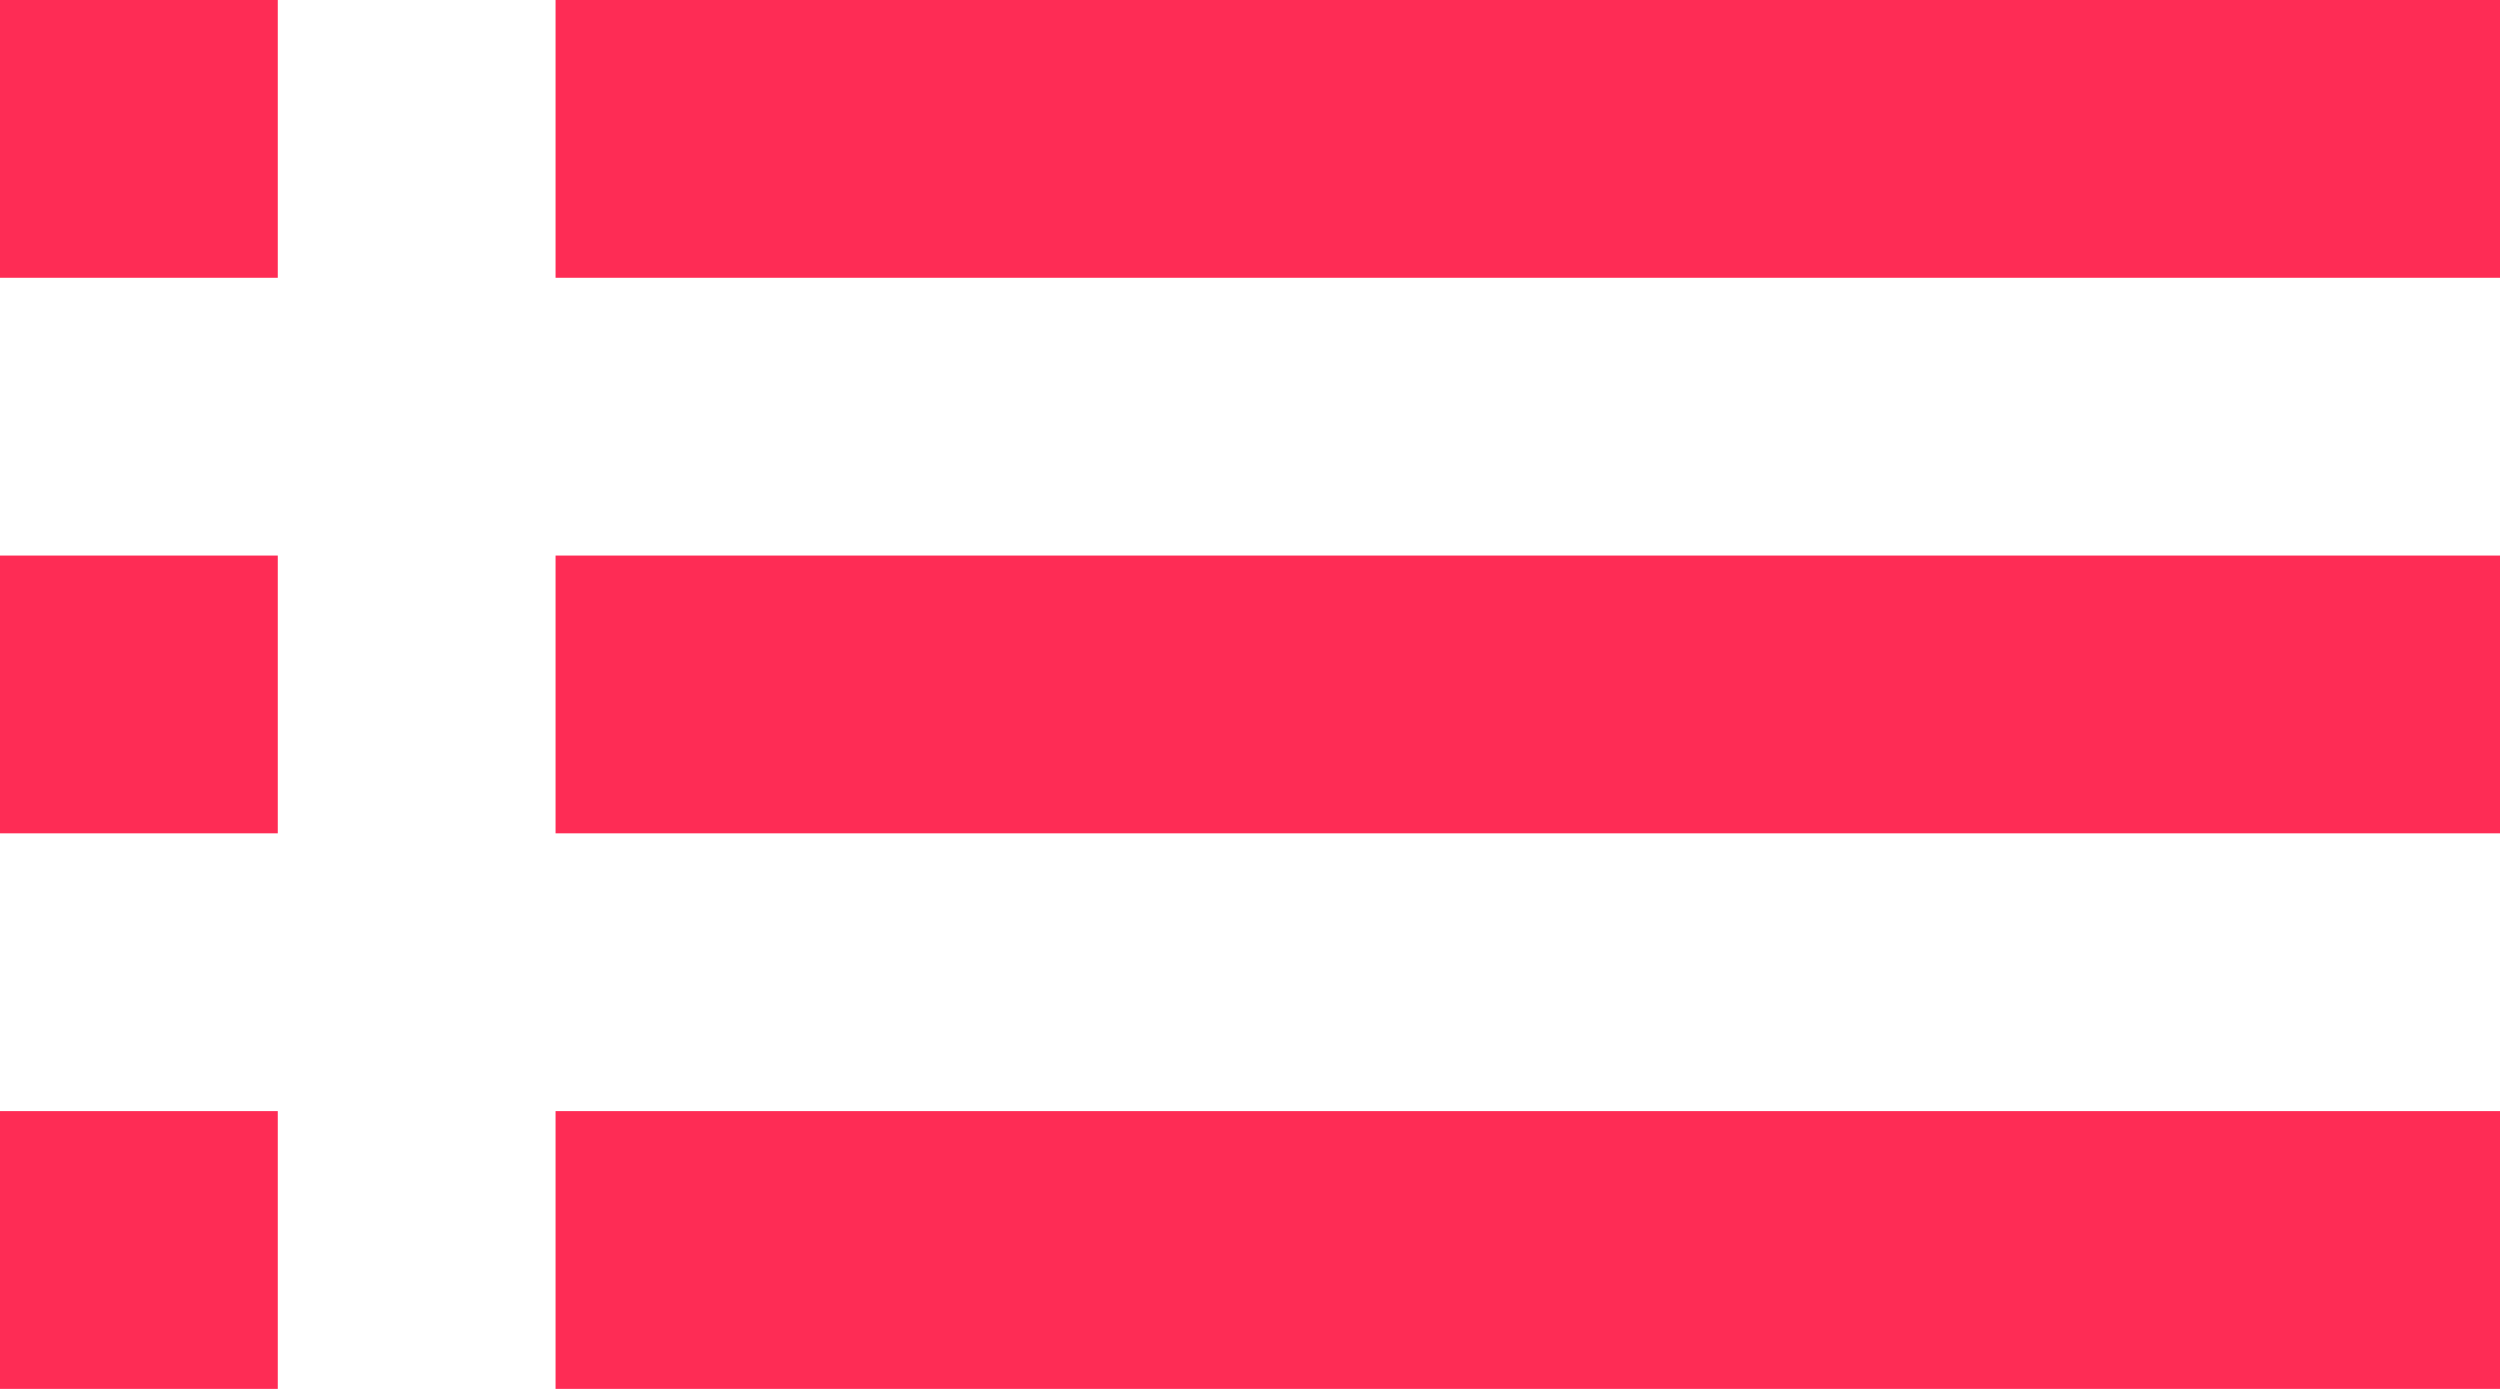
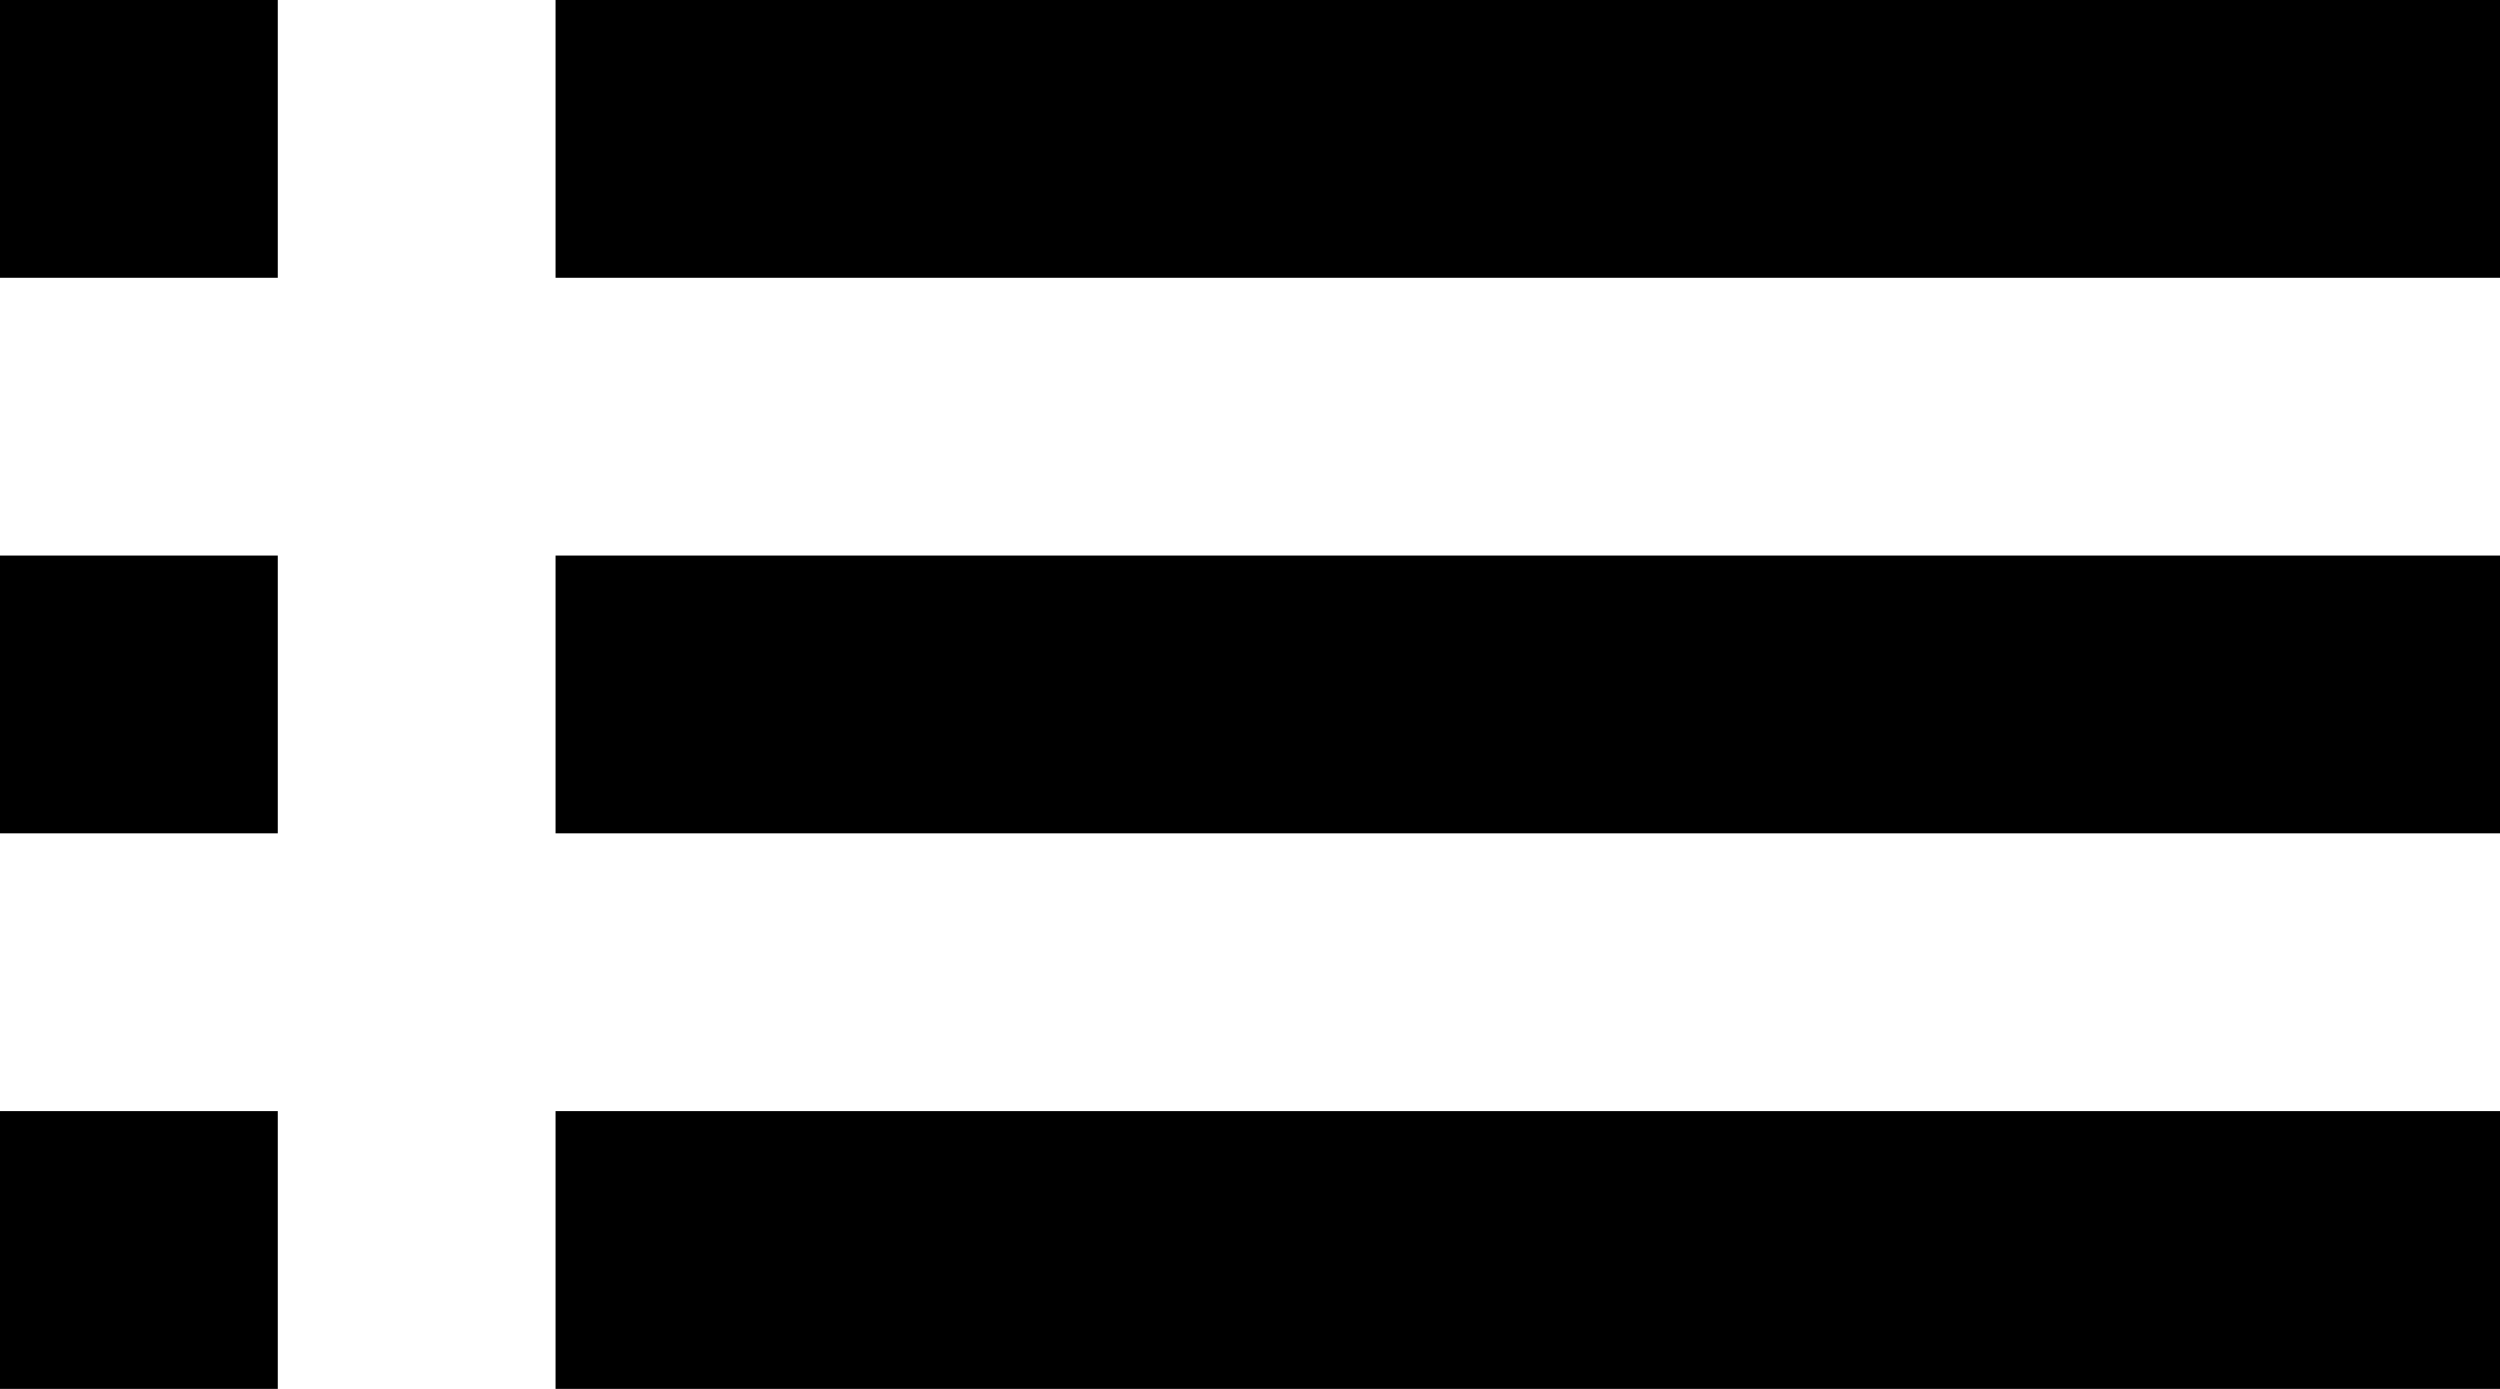
<svg xmlns="http://www.w3.org/2000/svg" width="100%" height="100%" viewBox="0 0 18 10" version="1.1" xml:space="preserve" style="fill-rule:evenodd;clip-rule:evenodd;stroke-linejoin:round;stroke-miterlimit:2;">
  <g transform="matrix(1,0,0,1,-3,-7)">
-     <path d="M3,13L5,13L5,11L3,11L3,13ZM3,17L5,17L5,15L3,15L3,17ZM3,9L5,9L5,7L3,7L3,9ZM7,13L21,13L21,11L7,11L7,13ZM7,17L21,17L21,15L7,15L7,17ZM7,7L7,9L21,9L21,7L7,7ZM3,13L5,13L5,11L3,11L3,13ZM3,17L5,17L5,15L3,15L3,17ZM3,9L5,9L5,7L3,7L3,9ZM7,13L21,13L21,11L7,11L7,13ZM7,17L21,17L21,15L7,15L7,17ZM7,7L7,9L21,9L21,7L7,7Z" style="fill:rgb(254,44,85);fill-rule:nonzero;" />
+     <path d="M3,13L5,13L5,11L3,11L3,13ZM3,17L5,17L5,15L3,15L3,17ZM3,9L5,9L5,7L3,7L3,9ZM7,13L21,13L21,11L7,11L7,13ZM7,17L21,17L21,15L7,15L7,17ZM7,7L7,9L21,9L21,7L7,7ZM3,13L5,13L5,11L3,11L3,13ZM3,17L5,17L5,15L3,15L3,17ZM3,9L5,9L5,7L3,7L3,9ZM7,13L21,13L21,11L7,11L7,13ZM7,17L21,17L21,15L7,15L7,17ZM7,7L7,9L21,9L21,7L7,7Z" style="fill-rule:nonzero;" />
  </g>
</svg>
